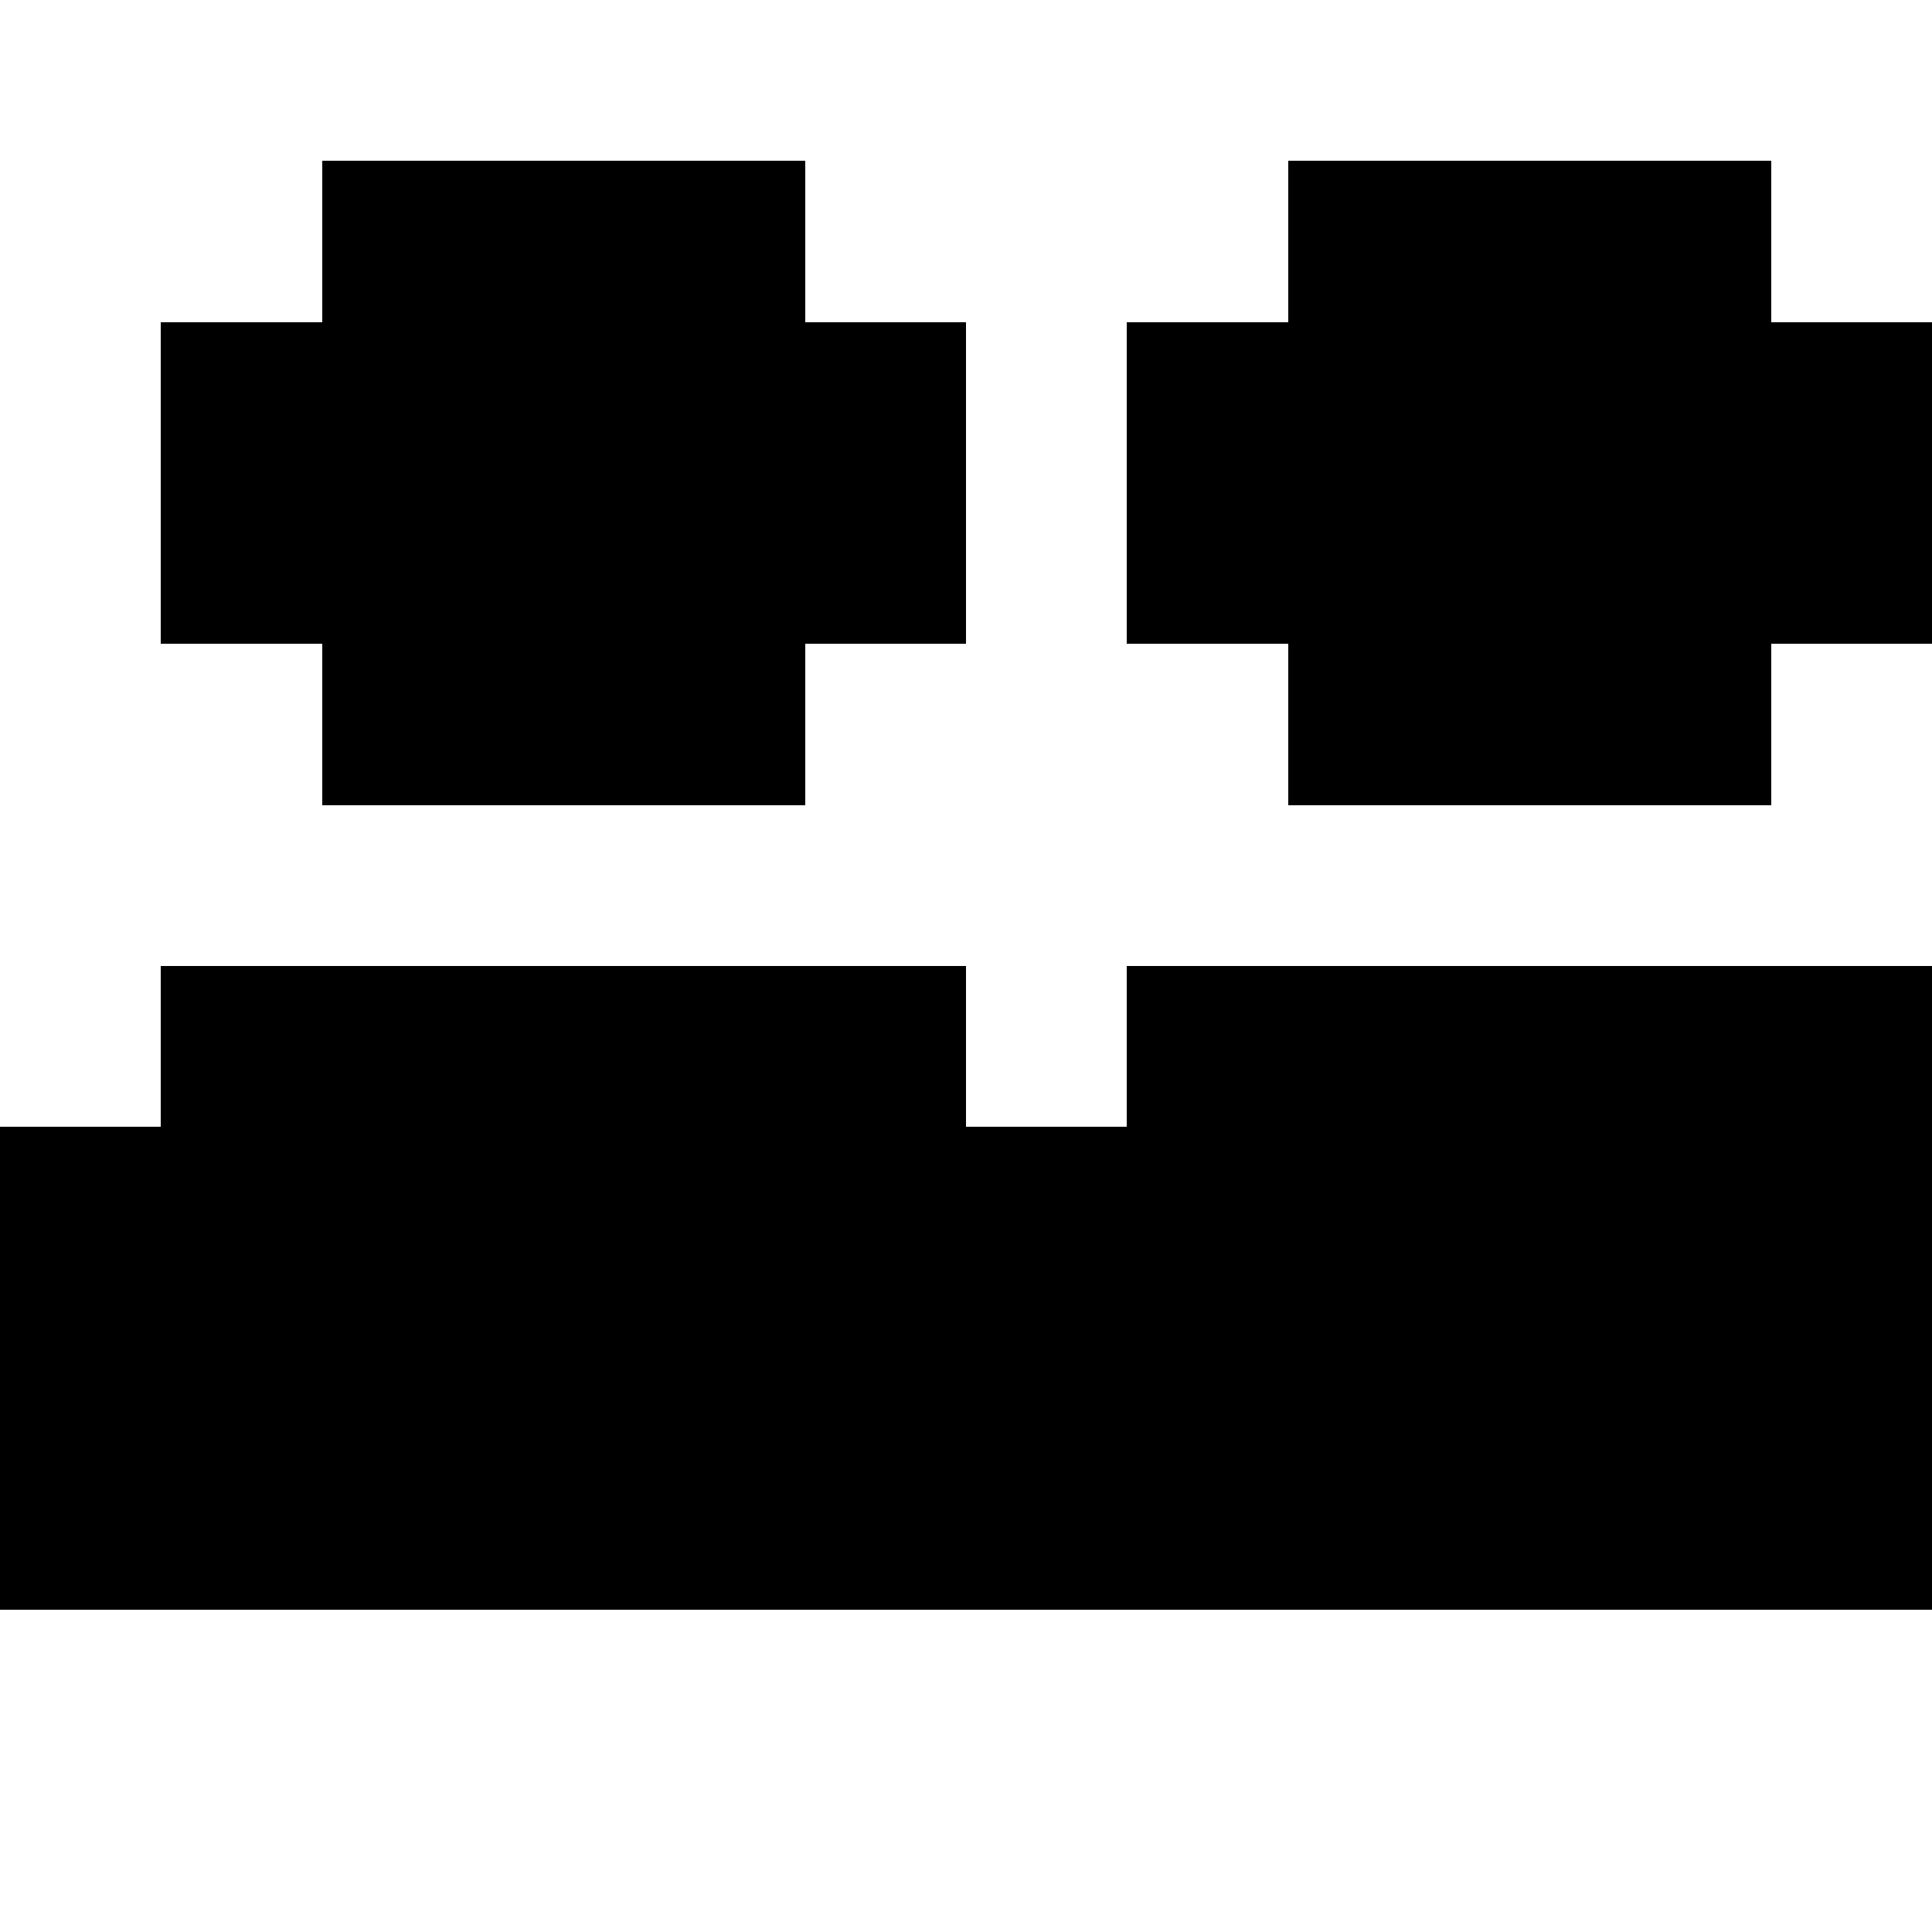
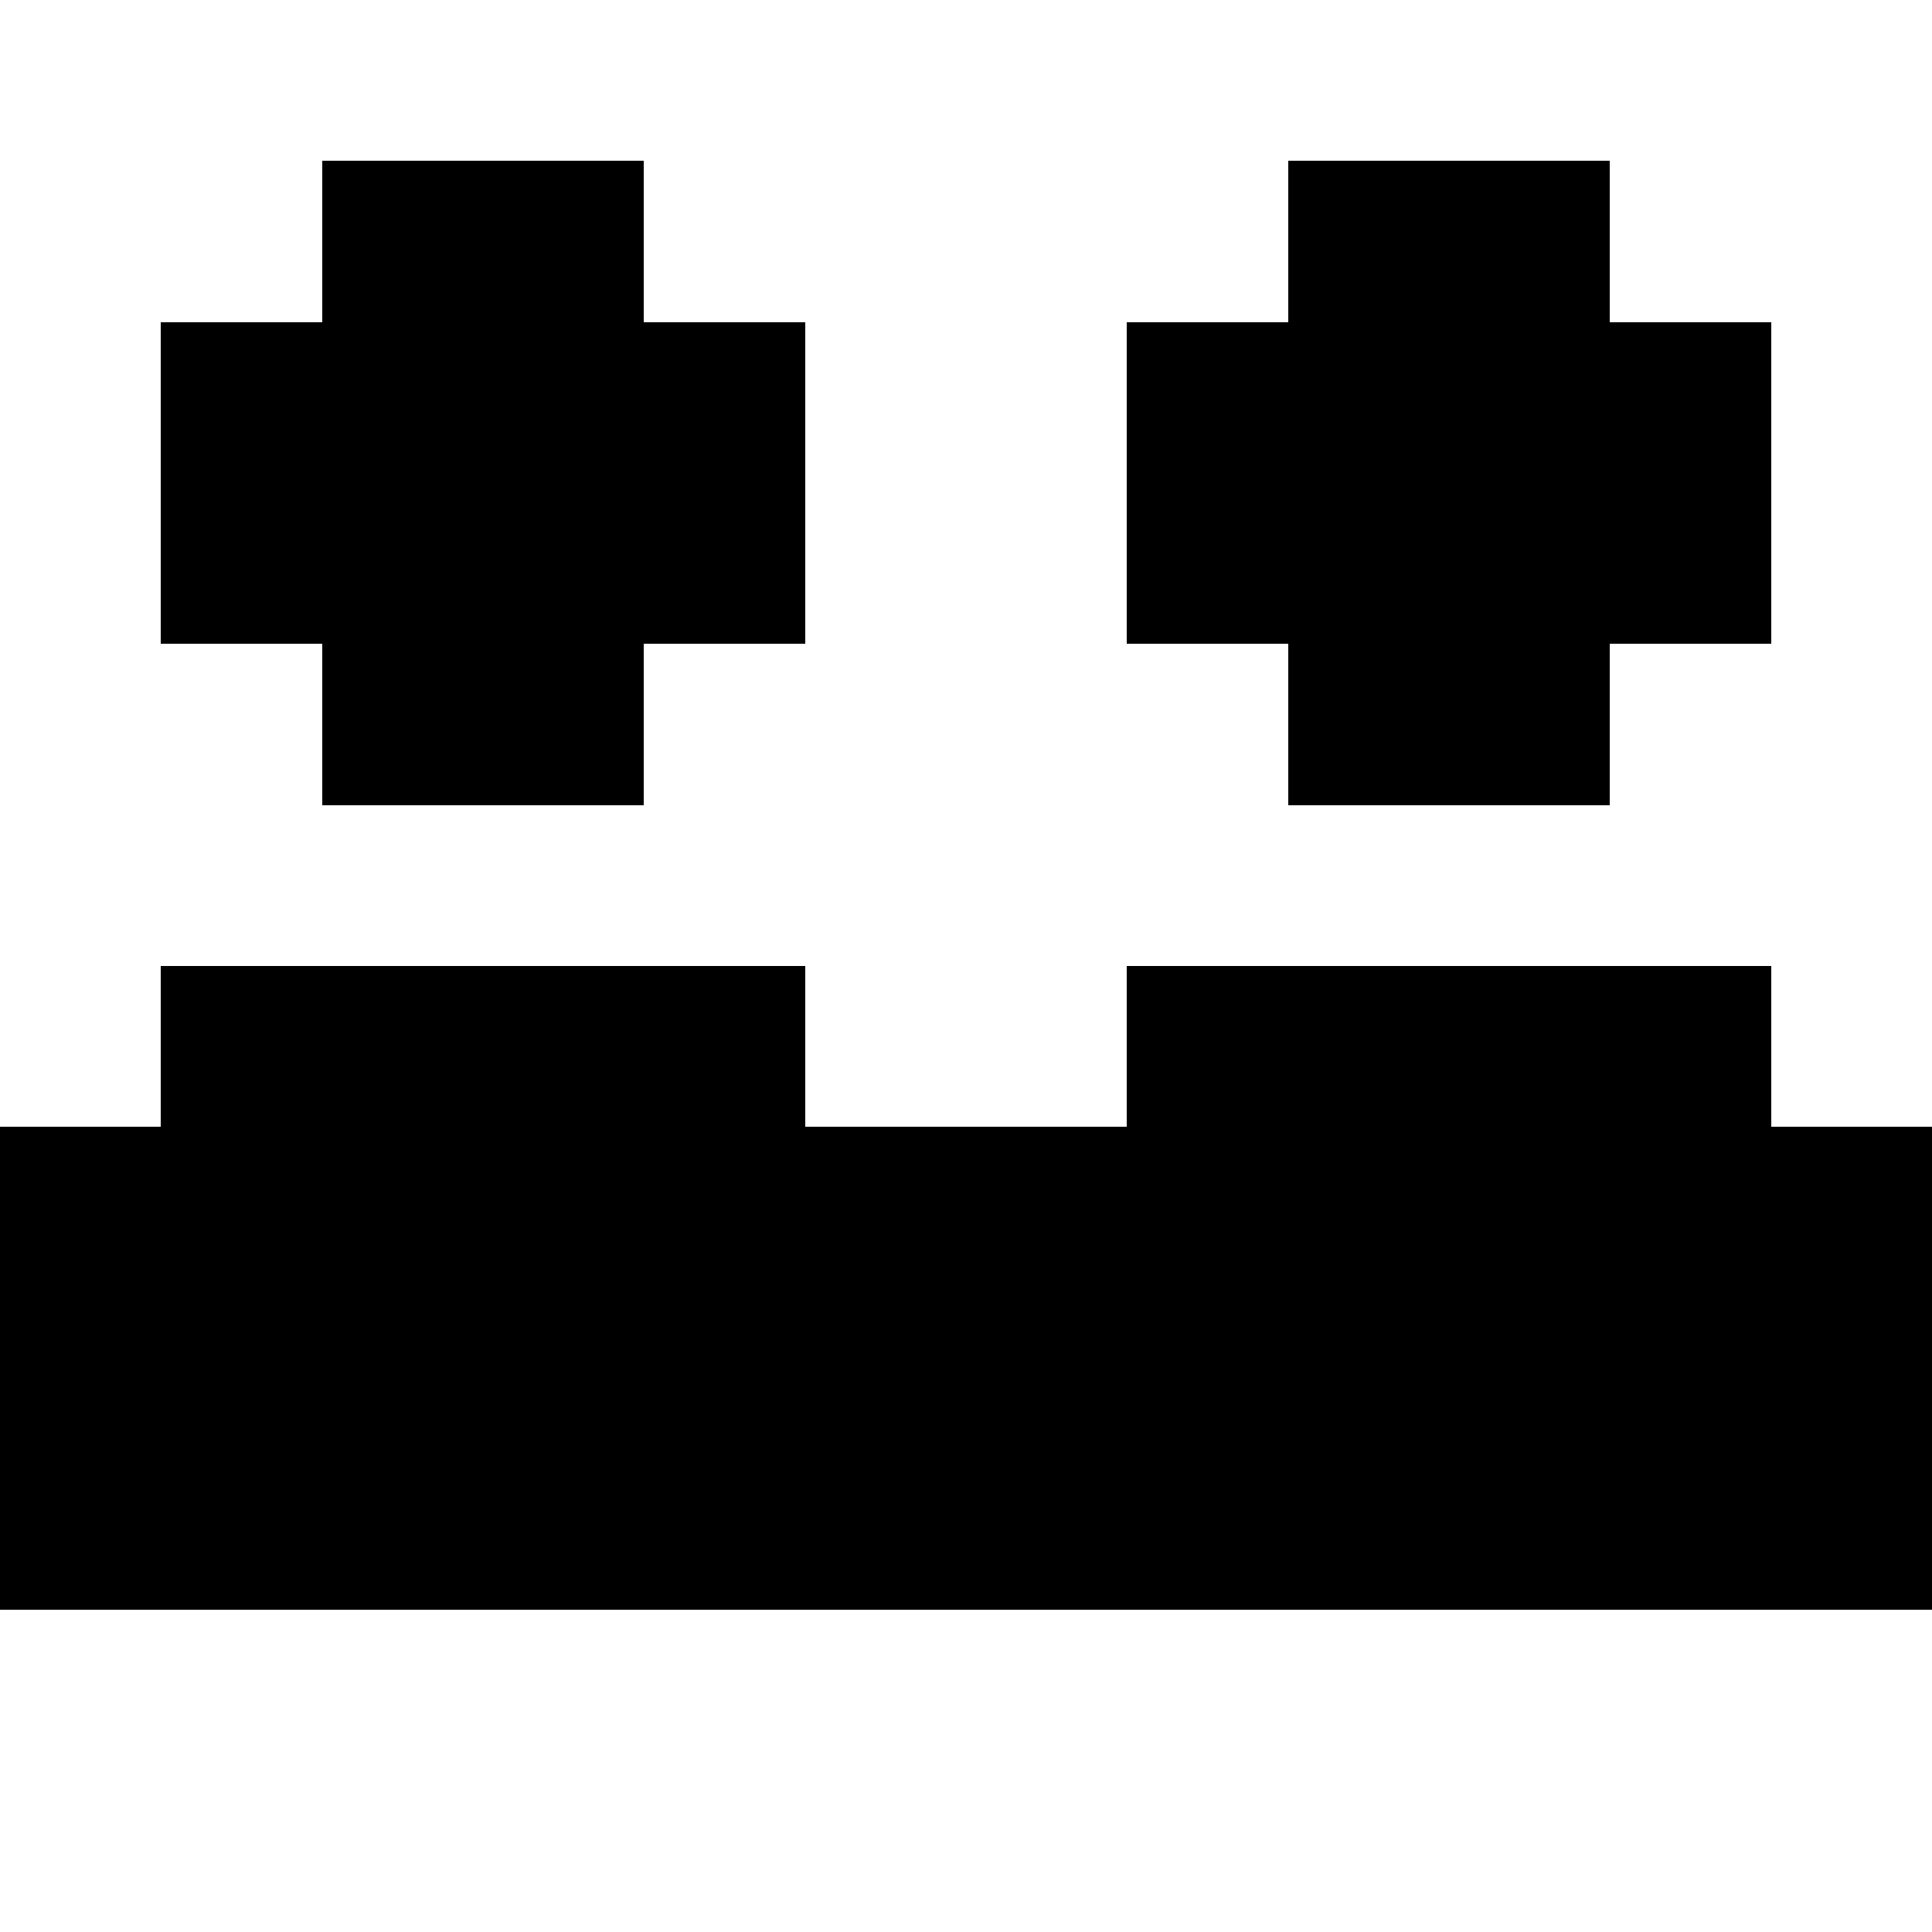
<svg xmlns="http://www.w3.org/2000/svg" viewBox="0 0 12 12" shape-rendering="crispEdges">
-   <path d="M2 1h1v1h-1zM3 1h1v1h-1zM4 1h1v1h-1zM8 1h1v1h-1zM9 1h1v1h-1zM10 1h1v1h-1zM1 2h1v1h-1zM2 2h1v1h-1zM3 2h1v1h-1zM4 2h1v1h-1zM5 2h1v1h-1zM7 2h1v1h-1zM8 2h1v1h-1zM9 2h1v1h-1zM10 2h1v1h-1zM11 2h1v1h-1zM1 3h1v1h-1zM2 3h1v1h-1zM3 3h1v1h-1zM4 3h1v1h-1zM5 3h1v1h-1zM7 3h1v1h-1zM8 3h1v1h-1zM9 3h1v1h-1zM10 3h1v1h-1zM11 3h1v1h-1zM2 4h1v1h-1zM3 4h1v1h-1zM4 4h1v1h-1zM8 4h1v1h-1zM9 4h1v1h-1zM10 4h1v1h-1zM1 6h1v1h-1zM2 6h1v1h-1zM3 6h1v1h-1zM4 6h1v1h-1zM5 6h1v1h-1zM7 6h1v1h-1zM8 6h1v1h-1zM9 6h1v1h-1zM10 6h1v1h-1zM11 6h1v1h-1zM0 7h1v1h-1zM1 7h1v1h-1zM2 7h1v1h-1zM3 7h1v1h-1zM4 7h1v1h-1zM5 7h1v1h-1zM6 7h1v1h-1zM7 7h1v1h-1zM8 7h1v1h-1zM9 7h1v1h-1zM10 7h1v1h-1zM11 7h1v1h-1zM0 8h1v1h-1zM1 8h1v1h-1zM2 8h1v1h-1zM3 8h1v1h-1zM4 8h1v1h-1zM5 8h1v1h-1zM6 8h1v1h-1zM7 8h1v1h-1zM8 8h1v1h-1zM9 8h1v1h-1zM10 8h1v1h-1zM11 8h1v1h-1zM0 9h1v1h-1zM1 9h1v1h-1zM2 9h1v1h-1zM3 9h1v1h-1zM4 9h1v1h-1zM5 9h1v1h-1zM6 9h1v1h-1zM7 9h1v1h-1zM8 9h1v1h-1zM9 9h1v1h-1zM10 9h1v1h-1zM11 9h1v1h-1z" fill="#000" />
+   <path d="M2 1h2v1h-2zM8 1h2v1h-2zM1 2h4v1h-4zM7 2h4v1h-4zM1 3h4v1h-4zM7 3h4v1h-4zM2 4h2v1h-2zM8 4h2v1h-2zM1 6h4v1h-4zM7 6h4v1h-4zM0 7h12v1h-12zM0 8h12v1h-12zM0 9h12v1h-12z" fill="#000" />
</svg>
